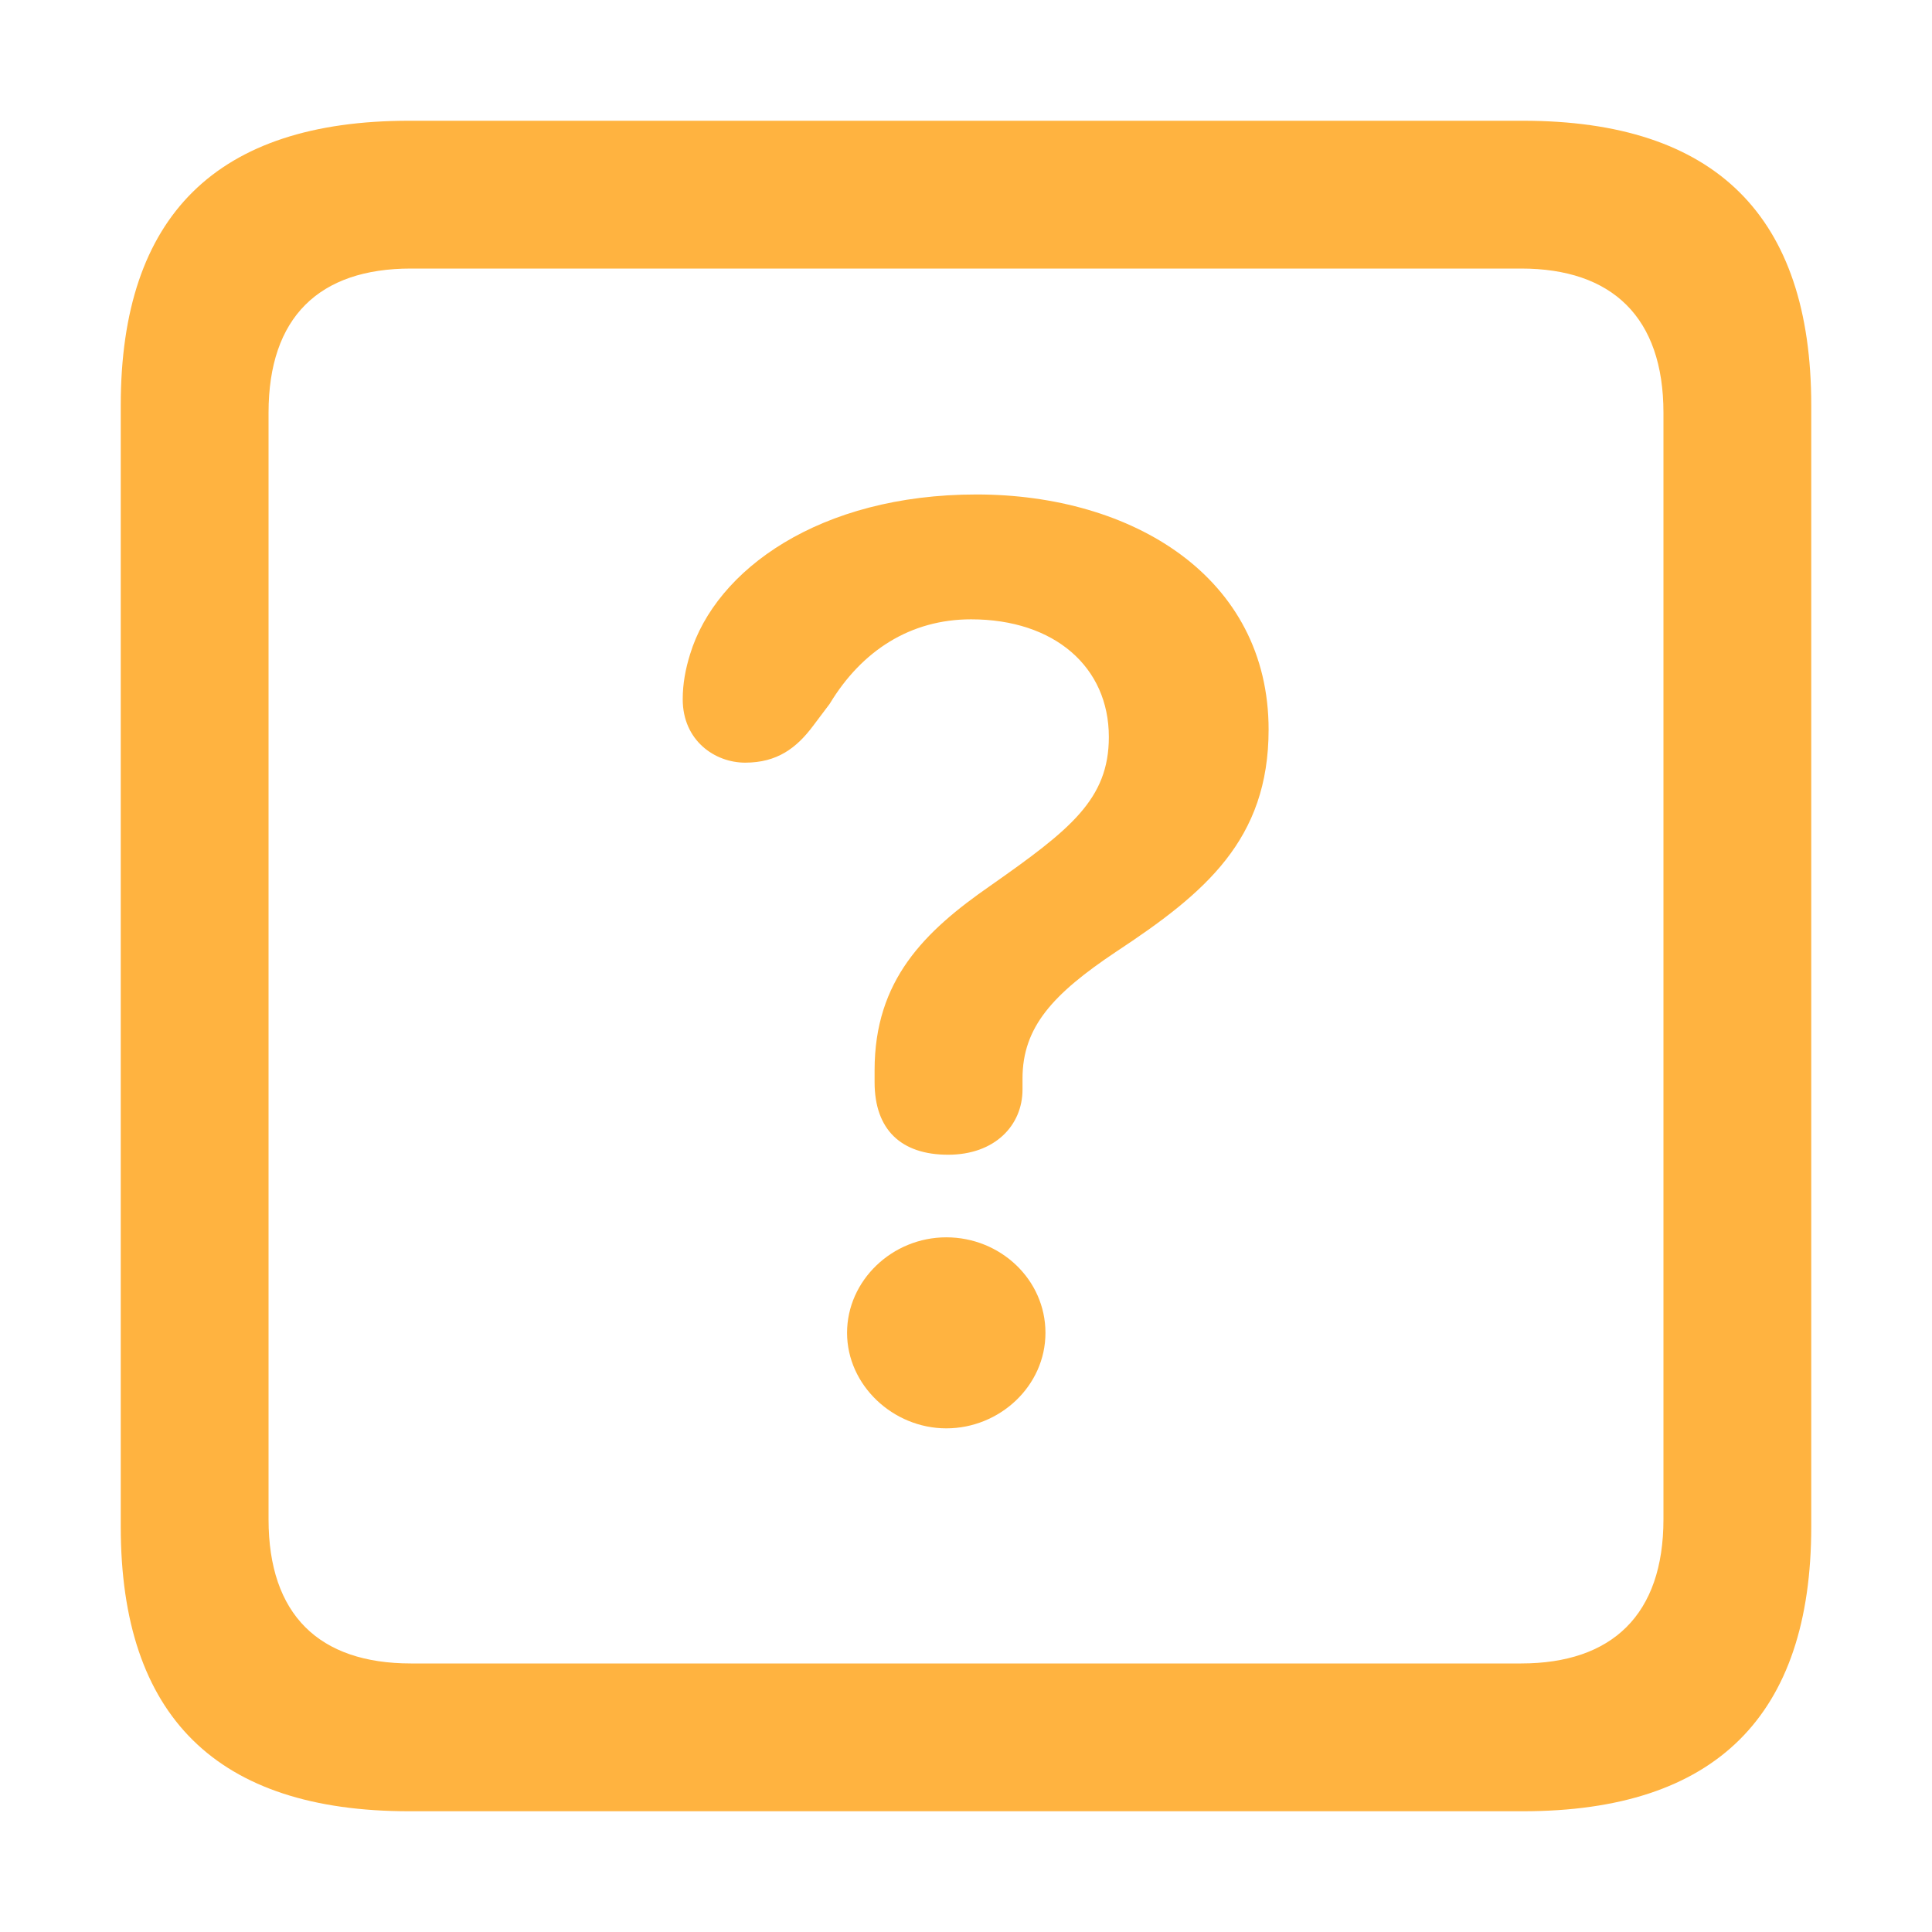
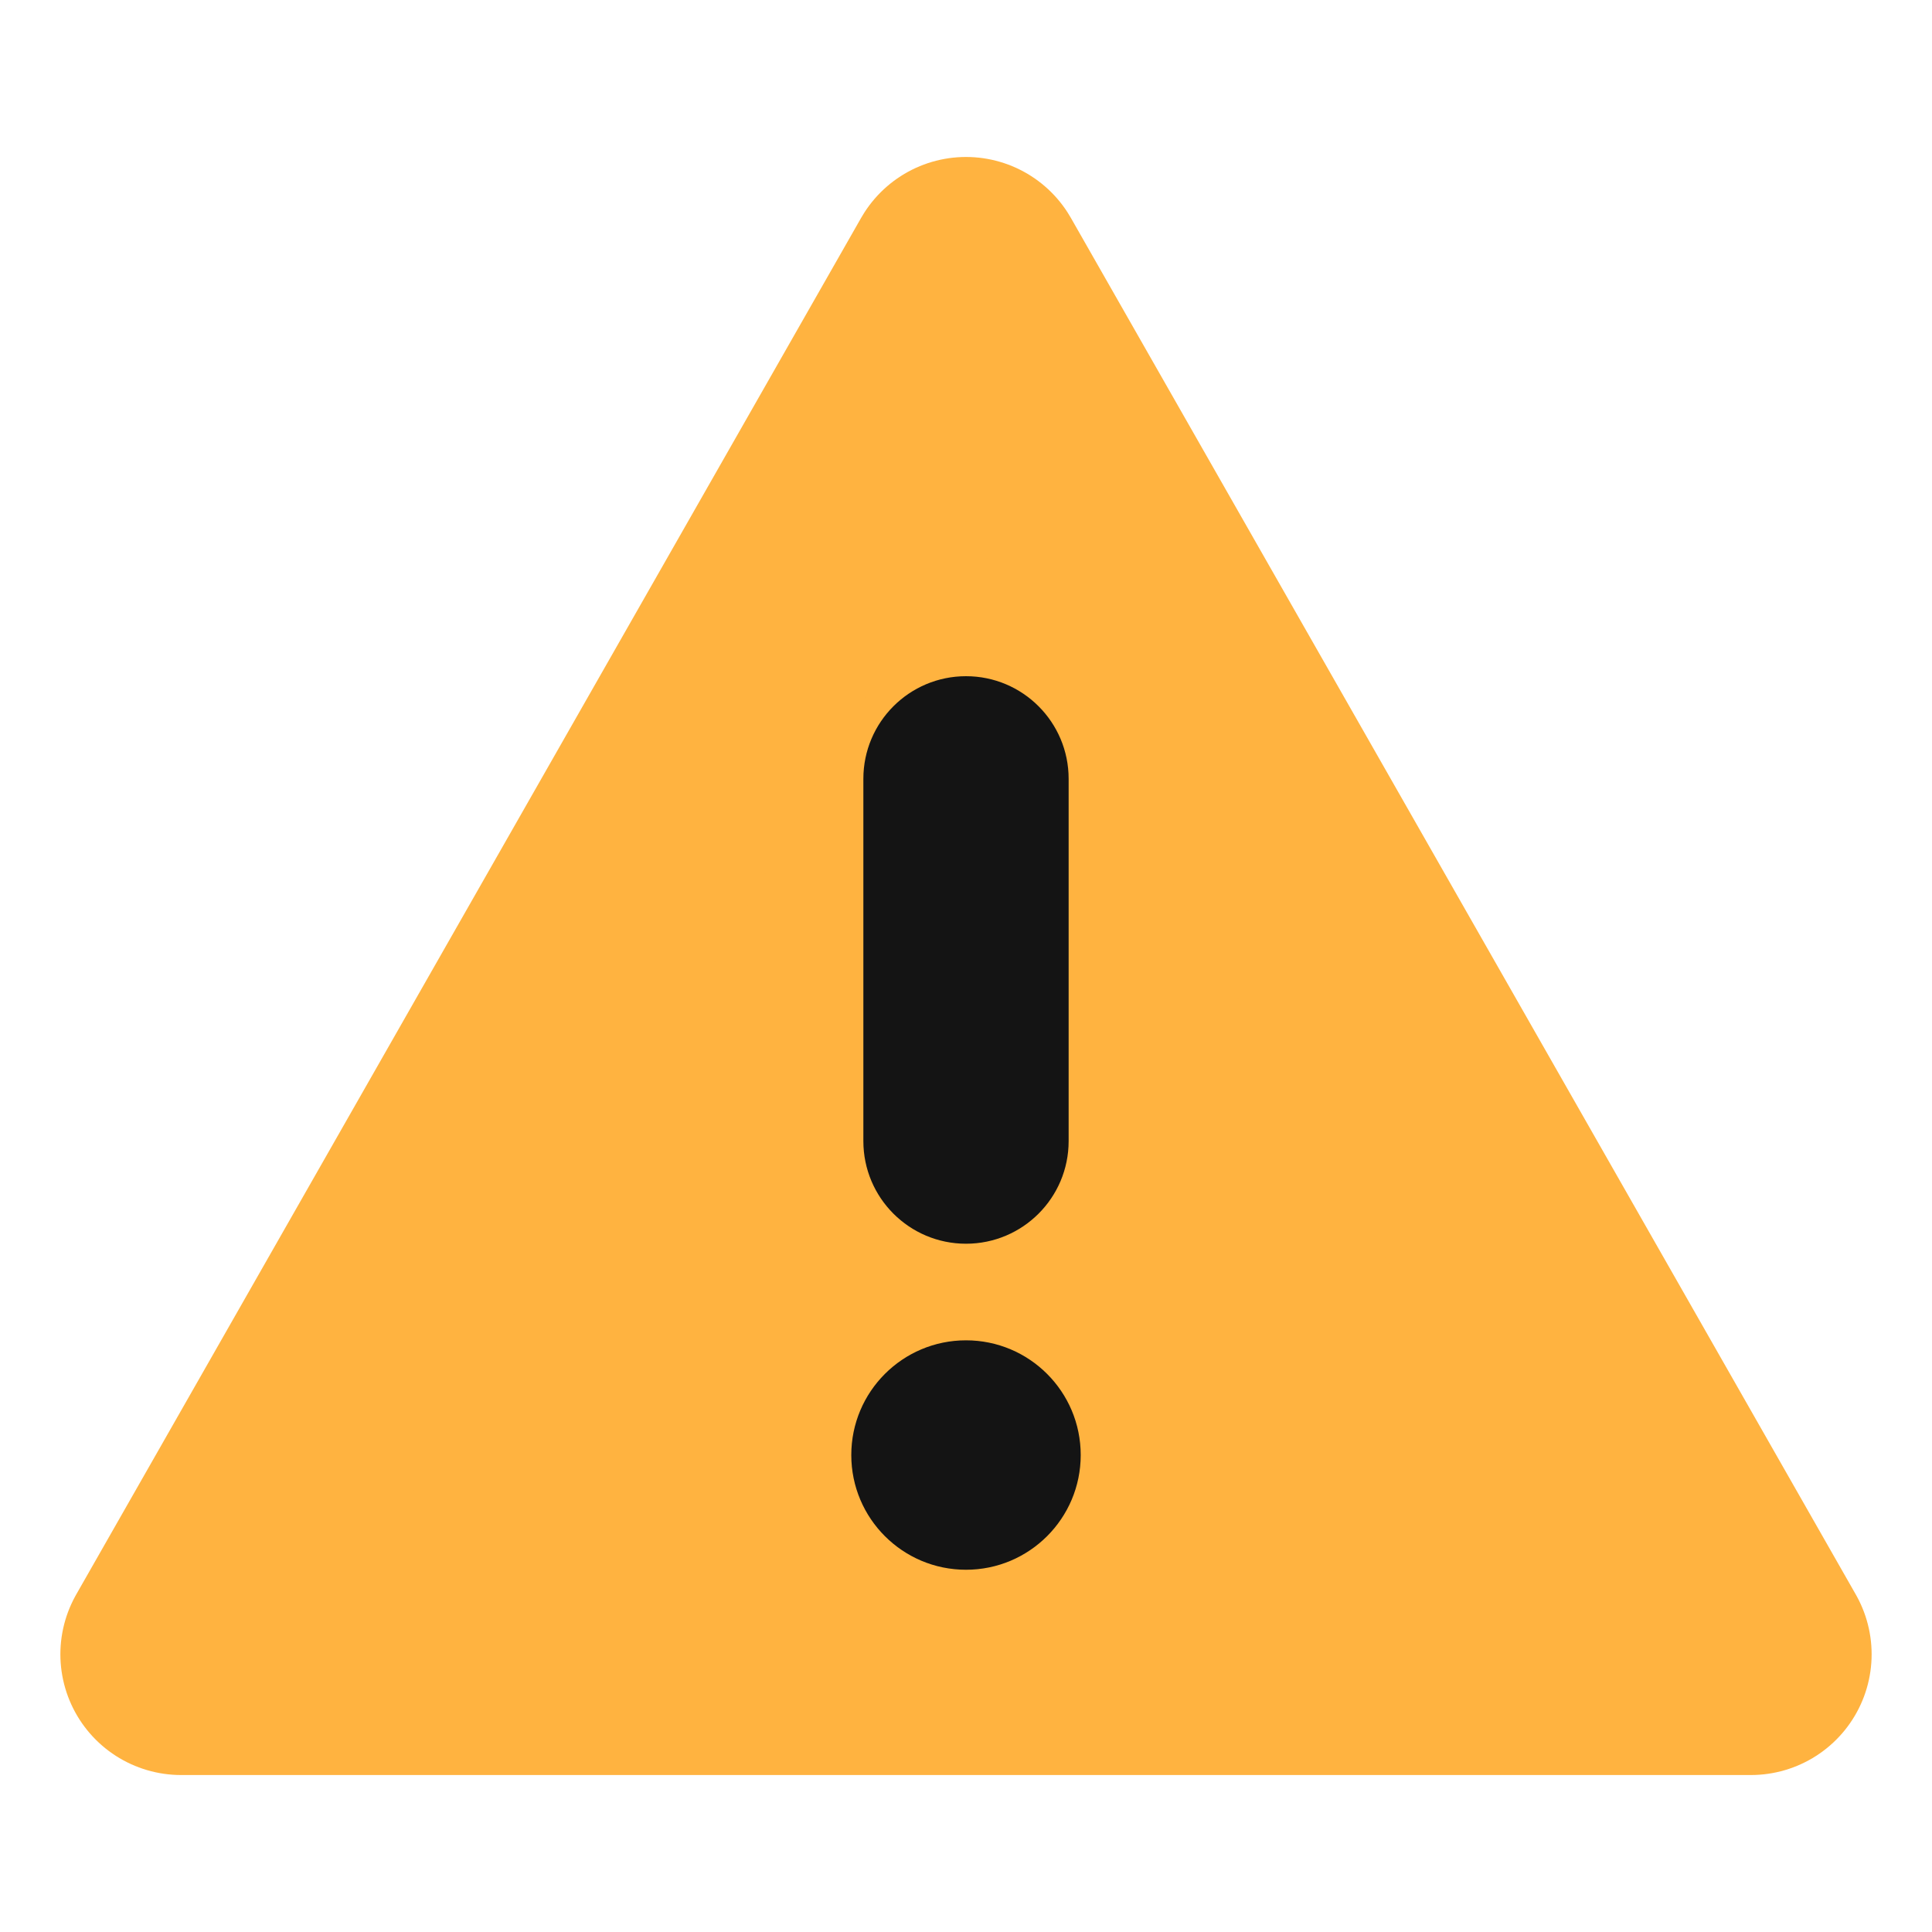
<svg xmlns="http://www.w3.org/2000/svg" width="16" height="16" viewBox="0 0 16 16">
-   <path fill="#ffb340" d="M3.388,15.0L12.612,15.0C14.209,15.0 15,14.209 15,12.643L15,3.357C15,1.791 14.209,1.0 12.612,1.0L3.388,1.0C1.798,1.0 1,1.783 1,3.357L1,12.643C1,14.217 1.798,15.0 3.388,15.0ZM12.597,13.776L3.403,13.776C2.643,13.776 2.224,13.373 2.224,12.582L2.224,3.418C2.224,2.627 2.643,2.224 3.403,2.224L12.597,2.224C13.35,2.224 13.776,2.627 13.776,3.418L13.776,12.582C13.776,13.373 13.35,13.776 12.597,13.776ZM7.852,9.563C8.24,9.563 8.468,9.319 8.468,9.023L8.468,8.932C8.468,8.506 8.719,8.232 9.243,7.882C9.981,7.395 10.506,6.954 10.506,6.042C10.506,4.779 9.38,4.095 8.087,4.095C6.787,4.095 5.928,4.719 5.715,5.418C5.677,5.54 5.654,5.662 5.654,5.791C5.654,6.133 5.92,6.316 6.171,6.316C6.437,6.316 6.597,6.194 6.734,6.011L6.871,5.829C7.137,5.388 7.54,5.129 8.042,5.129C8.734,5.129 9.183,5.525 9.183,6.103C9.183,6.62 8.863,6.871 8.202,7.335C7.654,7.715 7.243,8.118 7.243,8.863L7.243,8.962C7.243,9.357 7.464,9.563 7.852,9.563ZM7.837,11.829C8.278,11.829 8.658,11.479 8.658,11.038C8.658,10.597 8.285,10.247 7.837,10.247C7.388,10.247 7.015,10.605 7.015,11.038C7.015,11.471 7.395,11.829 7.837,11.829Z" />
+   <path d="M8 2.3L14.5 13.7H1.5Z" fill="#ffb340" stroke="#ffb340" stroke-width="2" stroke-linejoin="round" />
+   <rect x="7.15" y="5.6" width="1.7" height="4.7" rx="0.85" fill="#141414" />
+   <circle cx="8" cy="12.05" r="0.95" fill="#141414" />
</svg>
